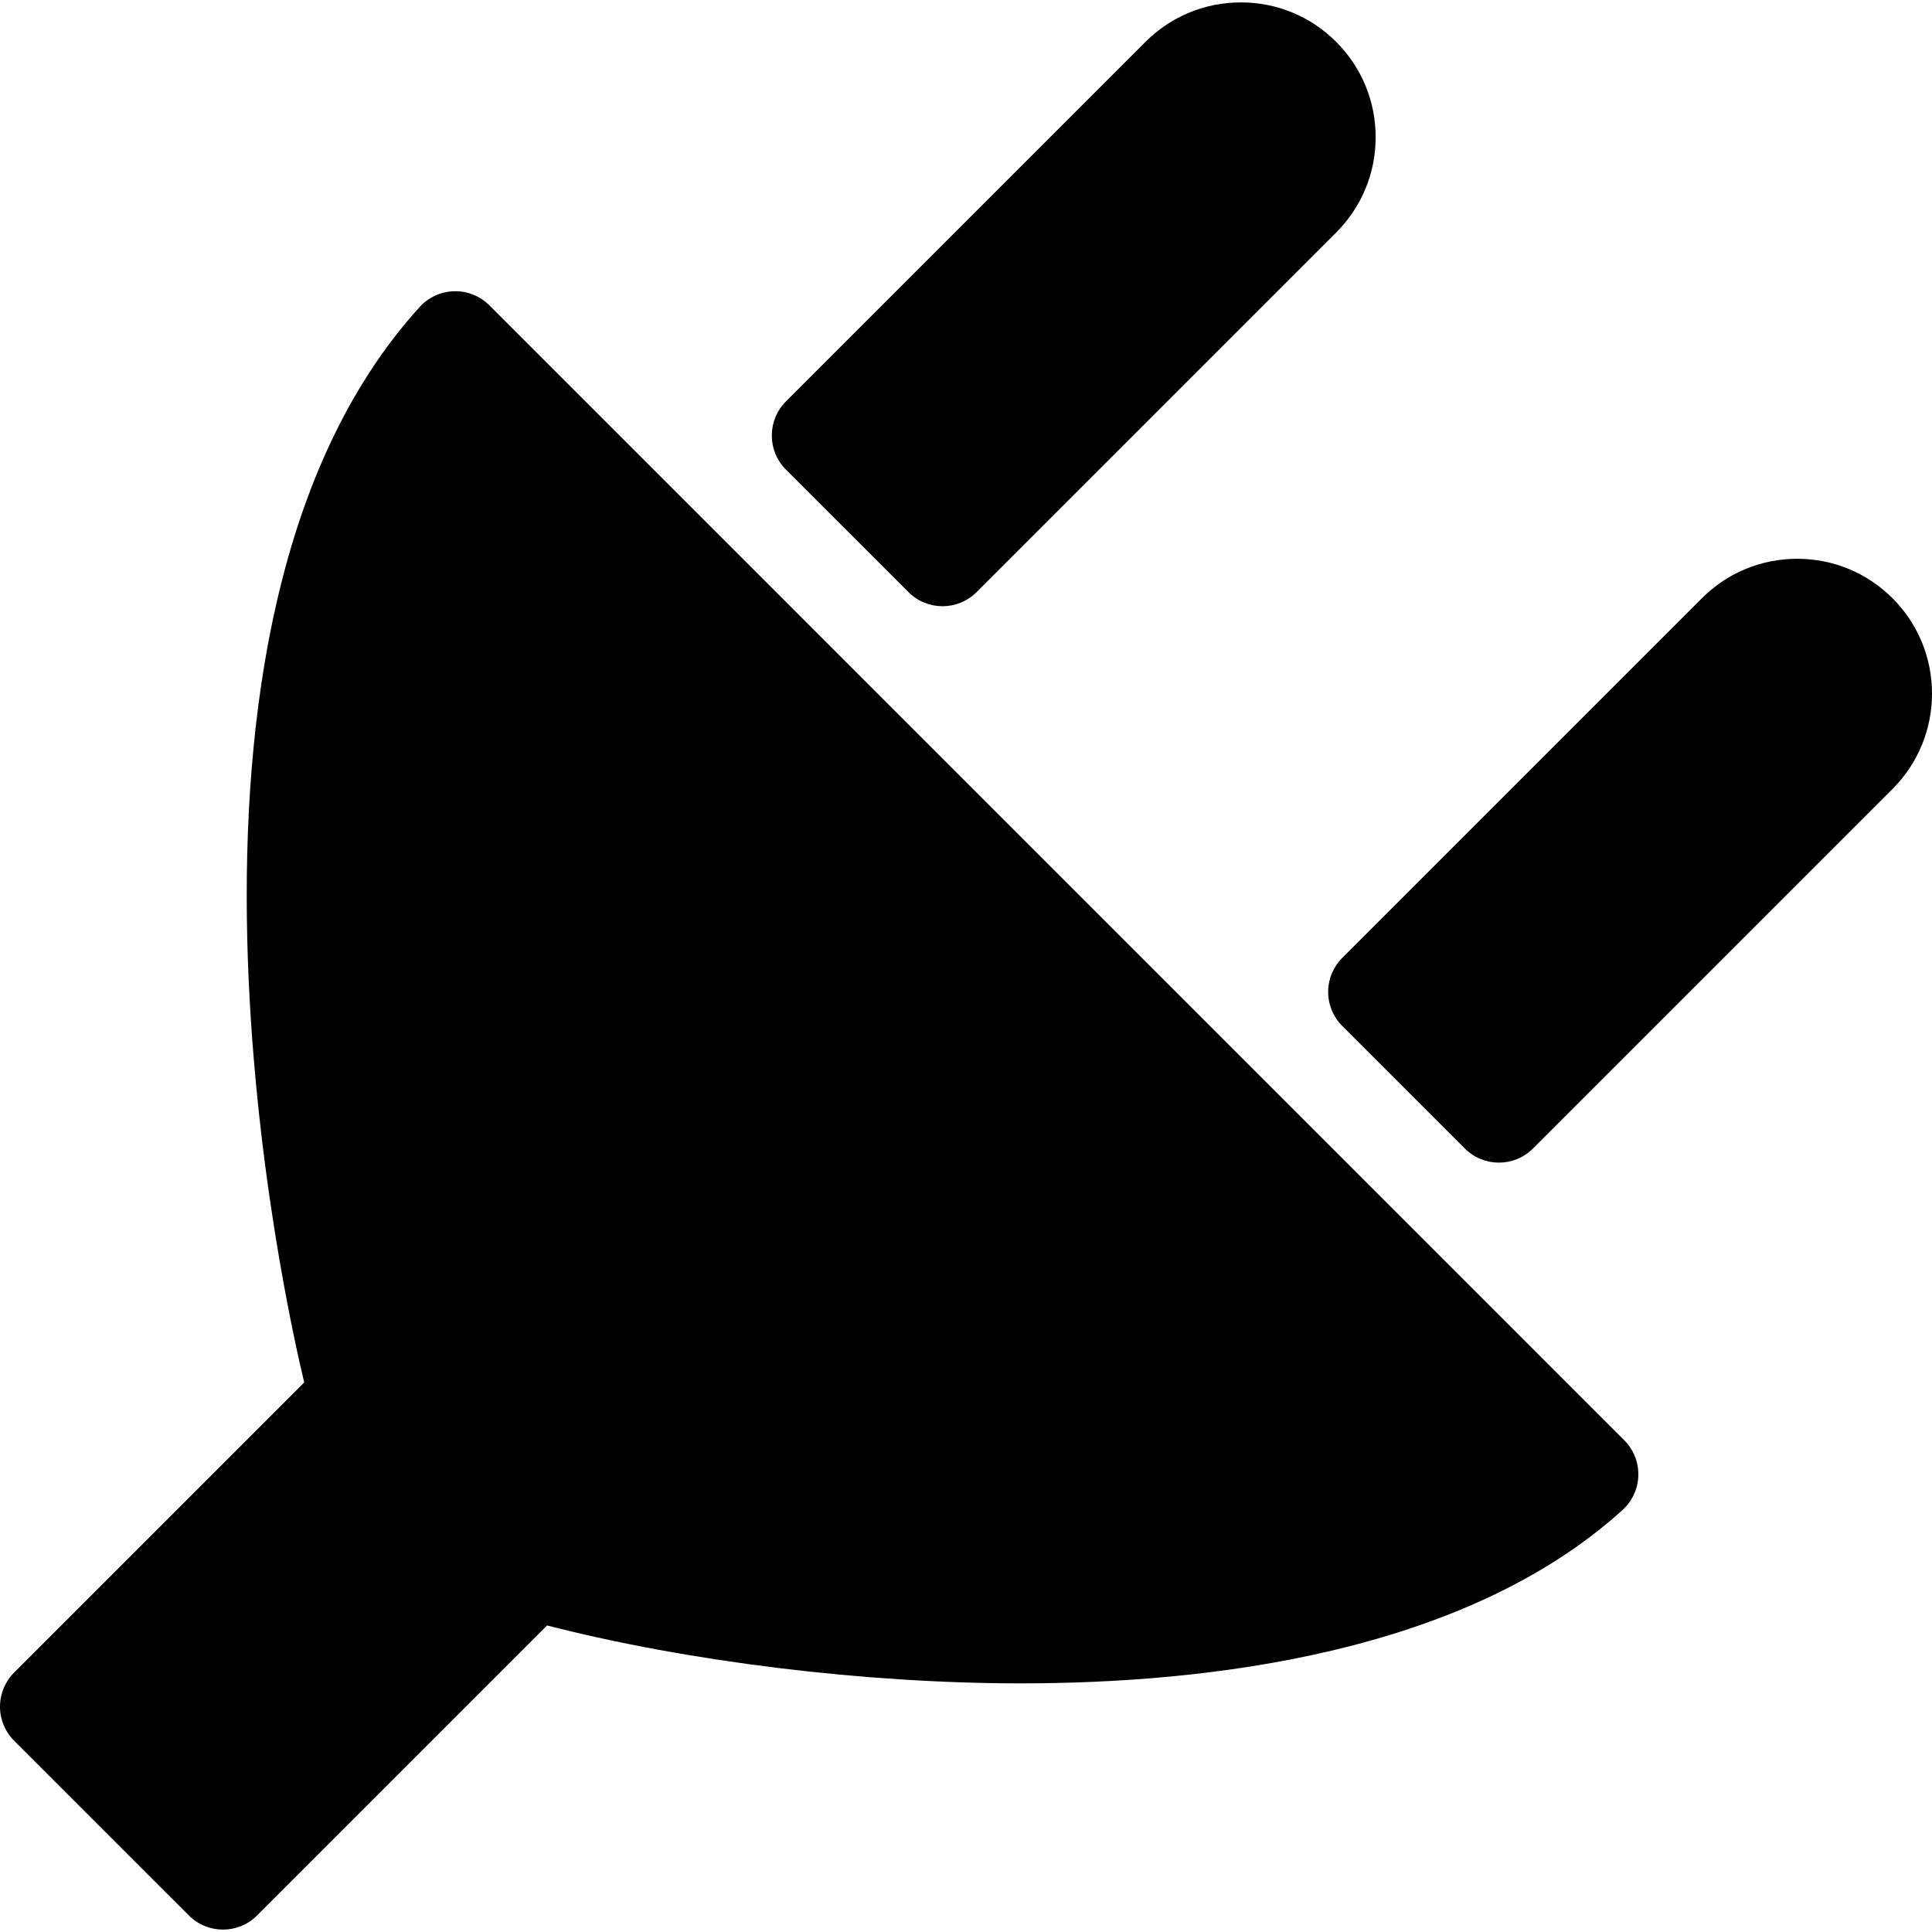
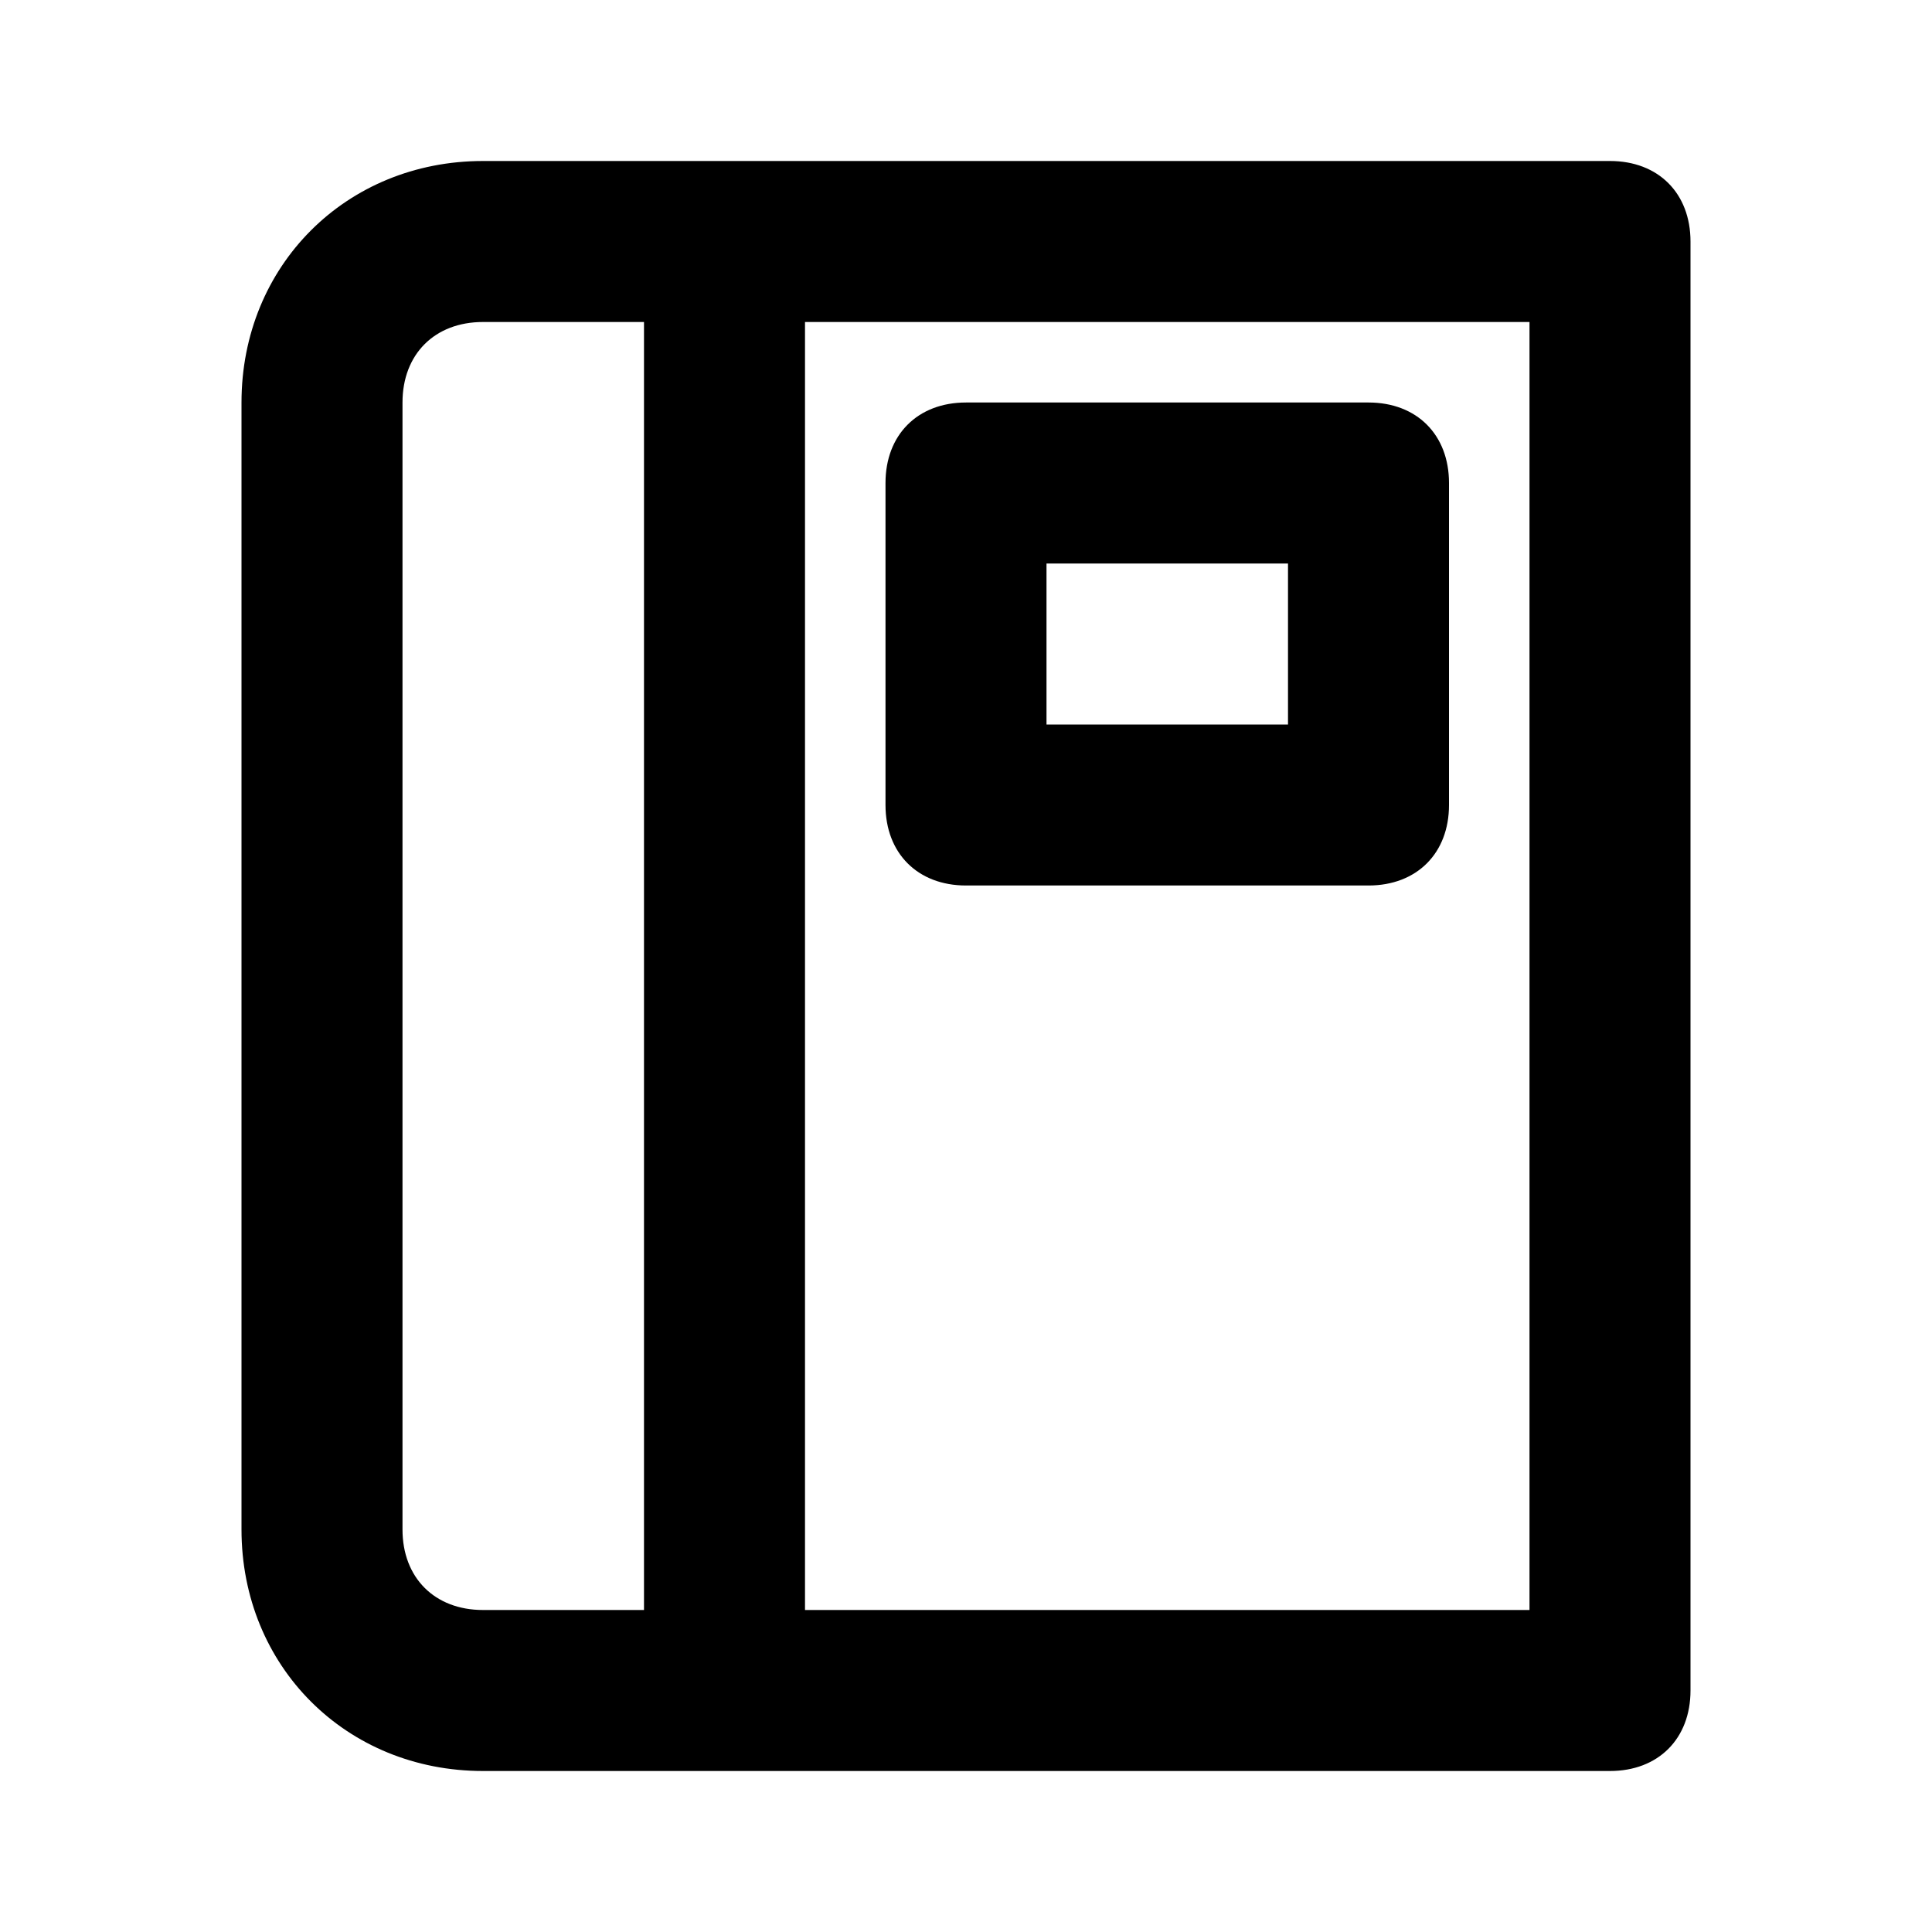
- <svg xmlns="http://www.w3.org/2000/svg" version="1.1" id="Capa_1" x="0px" y="0px" width="99.012px" height="99.012px" viewBox="0 0 99.012 99.012" style="enable-background:new 0 0 99.012 99.012;" xml:space="preserve">
-   <g>
-     <g>
-       <path d="M25.08,15.648c-0.478-0.478-1.135-0.742-1.805-0.723c-0.675,0.017-1.314,0.309-1.768,0.808    c-14.829,16.325-6.762,51.623-5.916,55.115L0.723,85.717C0.26,86.18,0,86.808,0,87.463c0,0.654,0.26,1.283,0.723,1.746    l8.958,8.957c0.482,0.48,1.114,0.723,1.746,0.723c0.631,0,1.264-0.24,1.745-0.723l14.865-14.864    c7.237,1.859,16.289,2.968,24.28,2.968c9.599,0,22.739-1.543,30.836-8.886c0.5-0.454,0.793-1.093,0.809-1.769    c0.018-0.676-0.245-1.328-0.723-1.805L25.08,15.648z" />
-       <path d="M46.557,30.345c0.482,0.482,1.114,0.723,1.746,0.723c0.632,0,1.264-0.241,1.746-0.724l18.428-18.428    c1.305-1.305,2.023-3.04,2.023-4.885c0-1.846-0.719-3.582-2.023-4.886c-1.305-1.305-3.039-2.022-4.885-2.022    c-1.845,0-3.581,0.718-4.887,2.022L40.277,20.574c-0.964,0.964-0.964,2.527,0,3.492L46.557,30.345z" />
-       <path d="M96.99,30.661c-1.305-1.305-3.039-2.024-4.885-2.024c-1.847,0-3.582,0.718-4.886,2.023L68.79,49.089    c-0.464,0.463-0.724,1.091-0.724,1.746s0.26,1.282,0.724,1.746l6.28,6.278c0.481,0.482,1.113,0.724,1.746,0.724    c0.631,0,1.264-0.241,1.746-0.724l18.43-18.429C99.686,37.735,99.686,33.353,96.99,30.661z" />
-     </g>
+ <svg xmlns="http://www.w3.org/2000/svg" height="24" width="24" id="svg2" xml:space="preserve" viewBox="0 0 24 24" y="0px" x="0px" version="1.1">
+   <defs id="defs16" />
+   <g transform="translate(2,2)" id="g4">
+     <path id="path6" d="M 18,0 4,0 C 2.3,0 1,1.3 1,3 l 0,14 c 0,1.7 1.3,3 3,3 l 14,0 c 0.6,0 1,-0.4 1,-1 L 19,1 C 19,0.4 18.6,0 18,0 Z M 3,17 3,3 C 3,2.4 3.4,2 4,2 L 6,2 6,18 4,18 C 3.4,18 3,17.6 3,17 Z m 14,1 -9,0 0,-16 9,0 0,16 z" />
+     <path id="path8" d="m 10,9 5,0 c 0.6,0 1,-0.4 1,-1 L 16,4 C 16,3.4 15.6,3 15,3 L 10,3 C 9.4,3 9,3.4 9,4 l 0,4 c 0,0.6 0.4,1 1,1 z m 1,-4 3,0 0,2 -3,0 0,-2 z" />
  </g>
-   <g>
- </g>
-   <g>
- </g>
-   <g>
- </g>
-   <g>
- </g>
-   <g>
- </g>
-   <g>
- </g>
-   <g>
- </g>
-   <g>
- </g>
-   <g>
- </g>
-   <g>
- </g>
-   <g>
- </g>
-   <g>
- </g>
-   <g>
- </g>
-   <g>
- </g>
-   <g>
- </g>
</svg>
